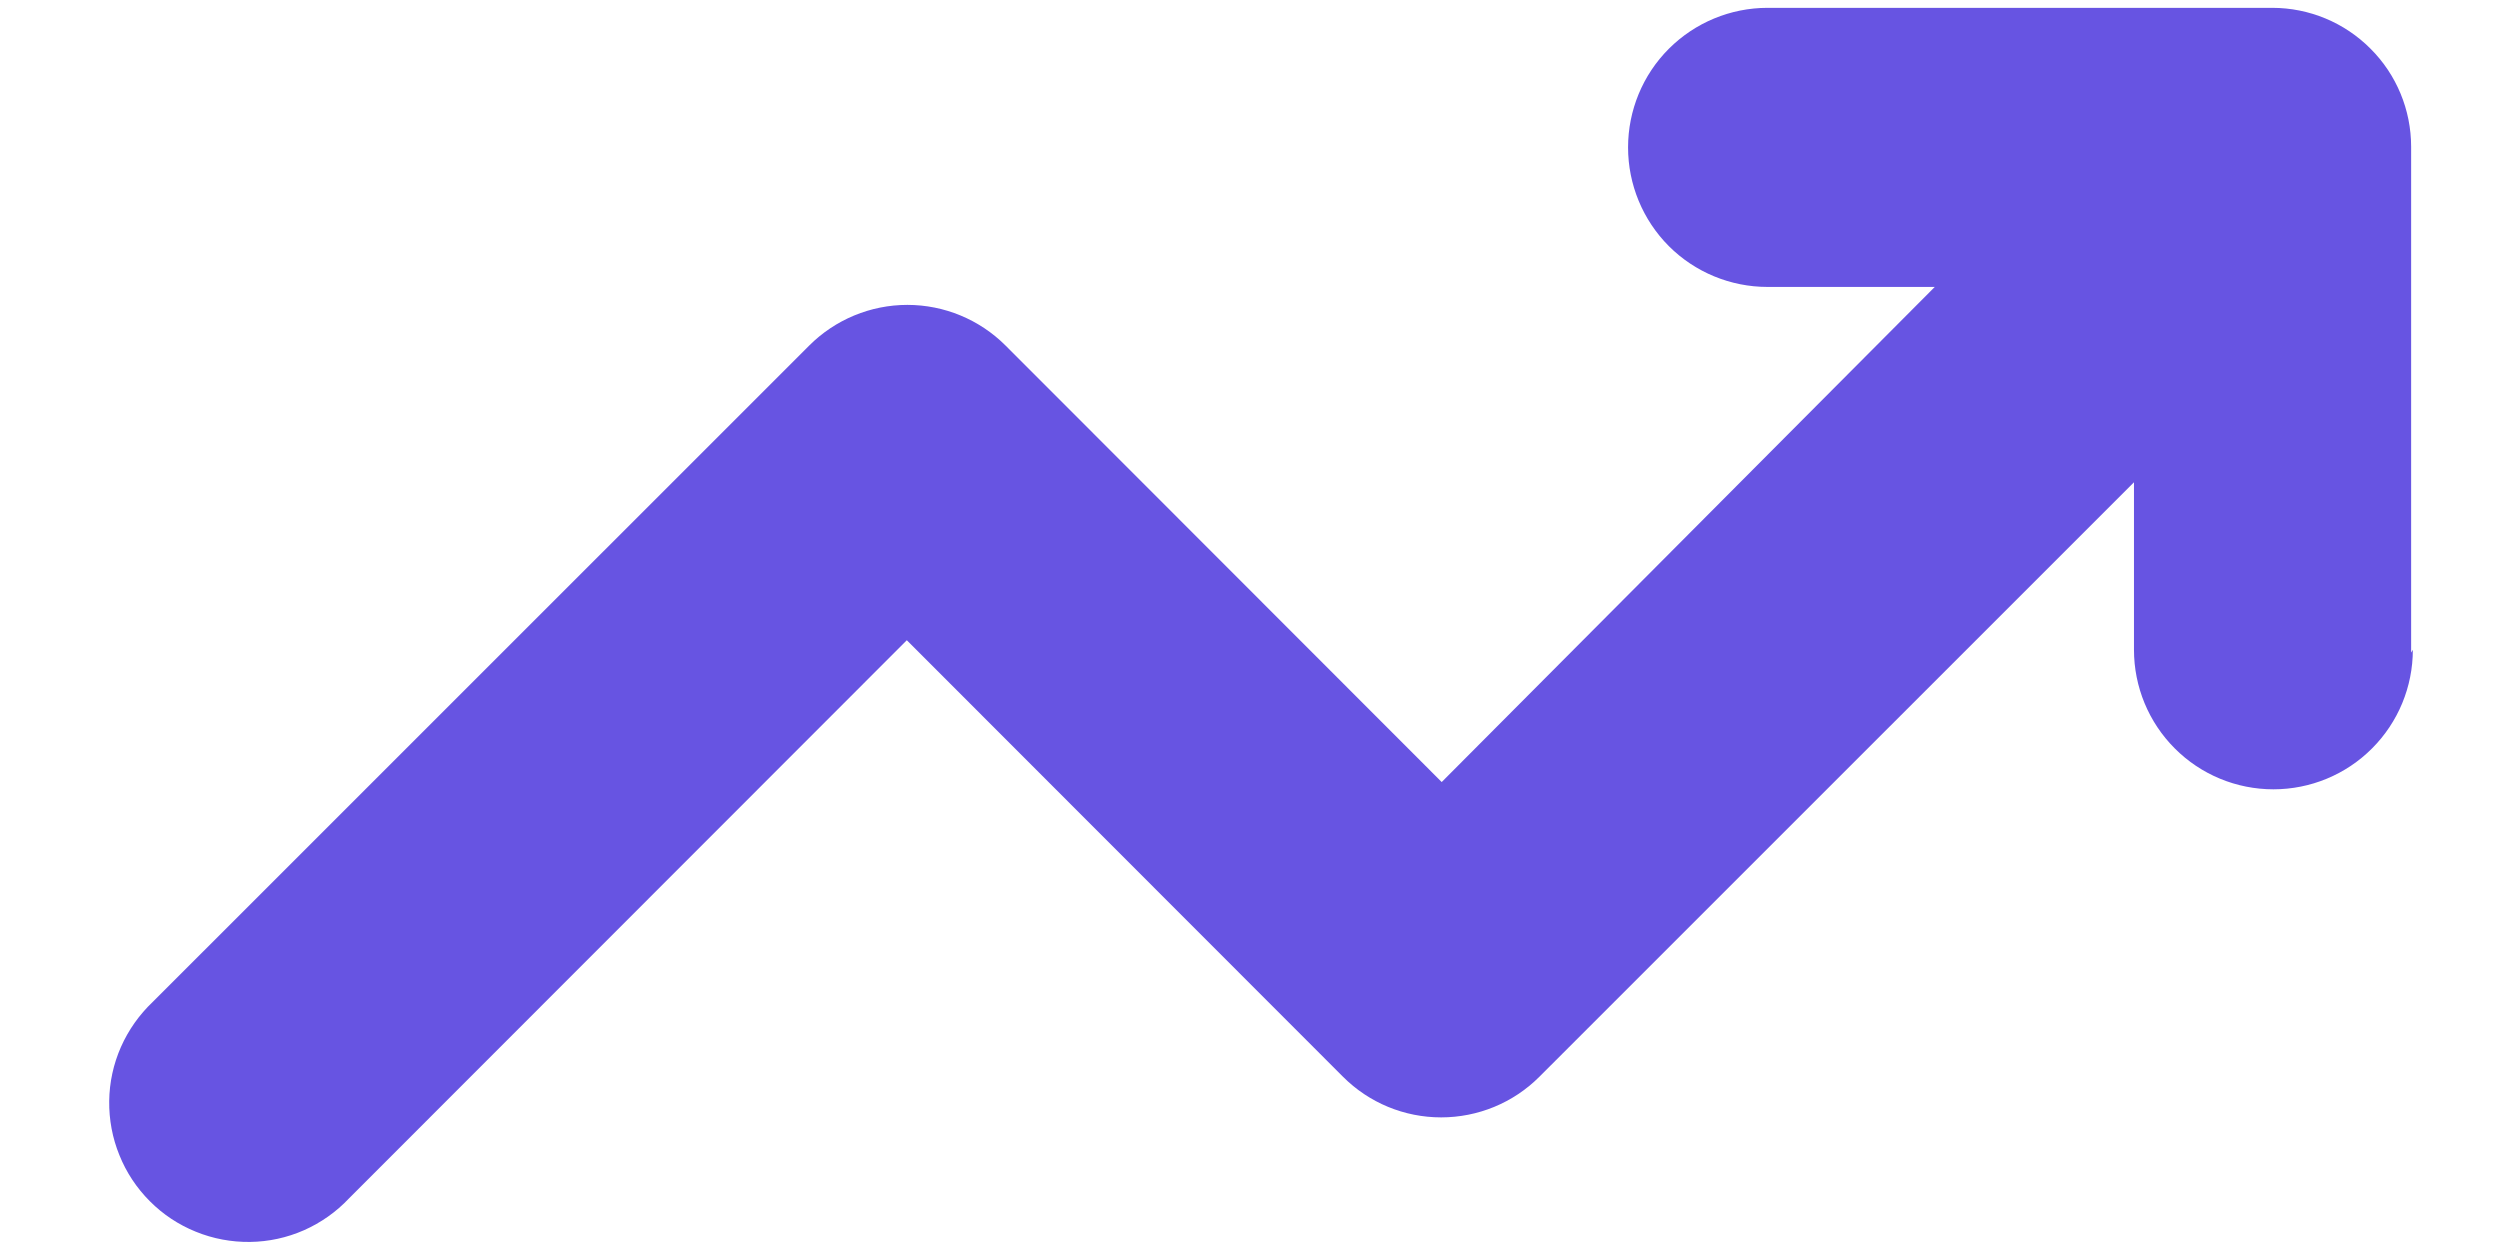
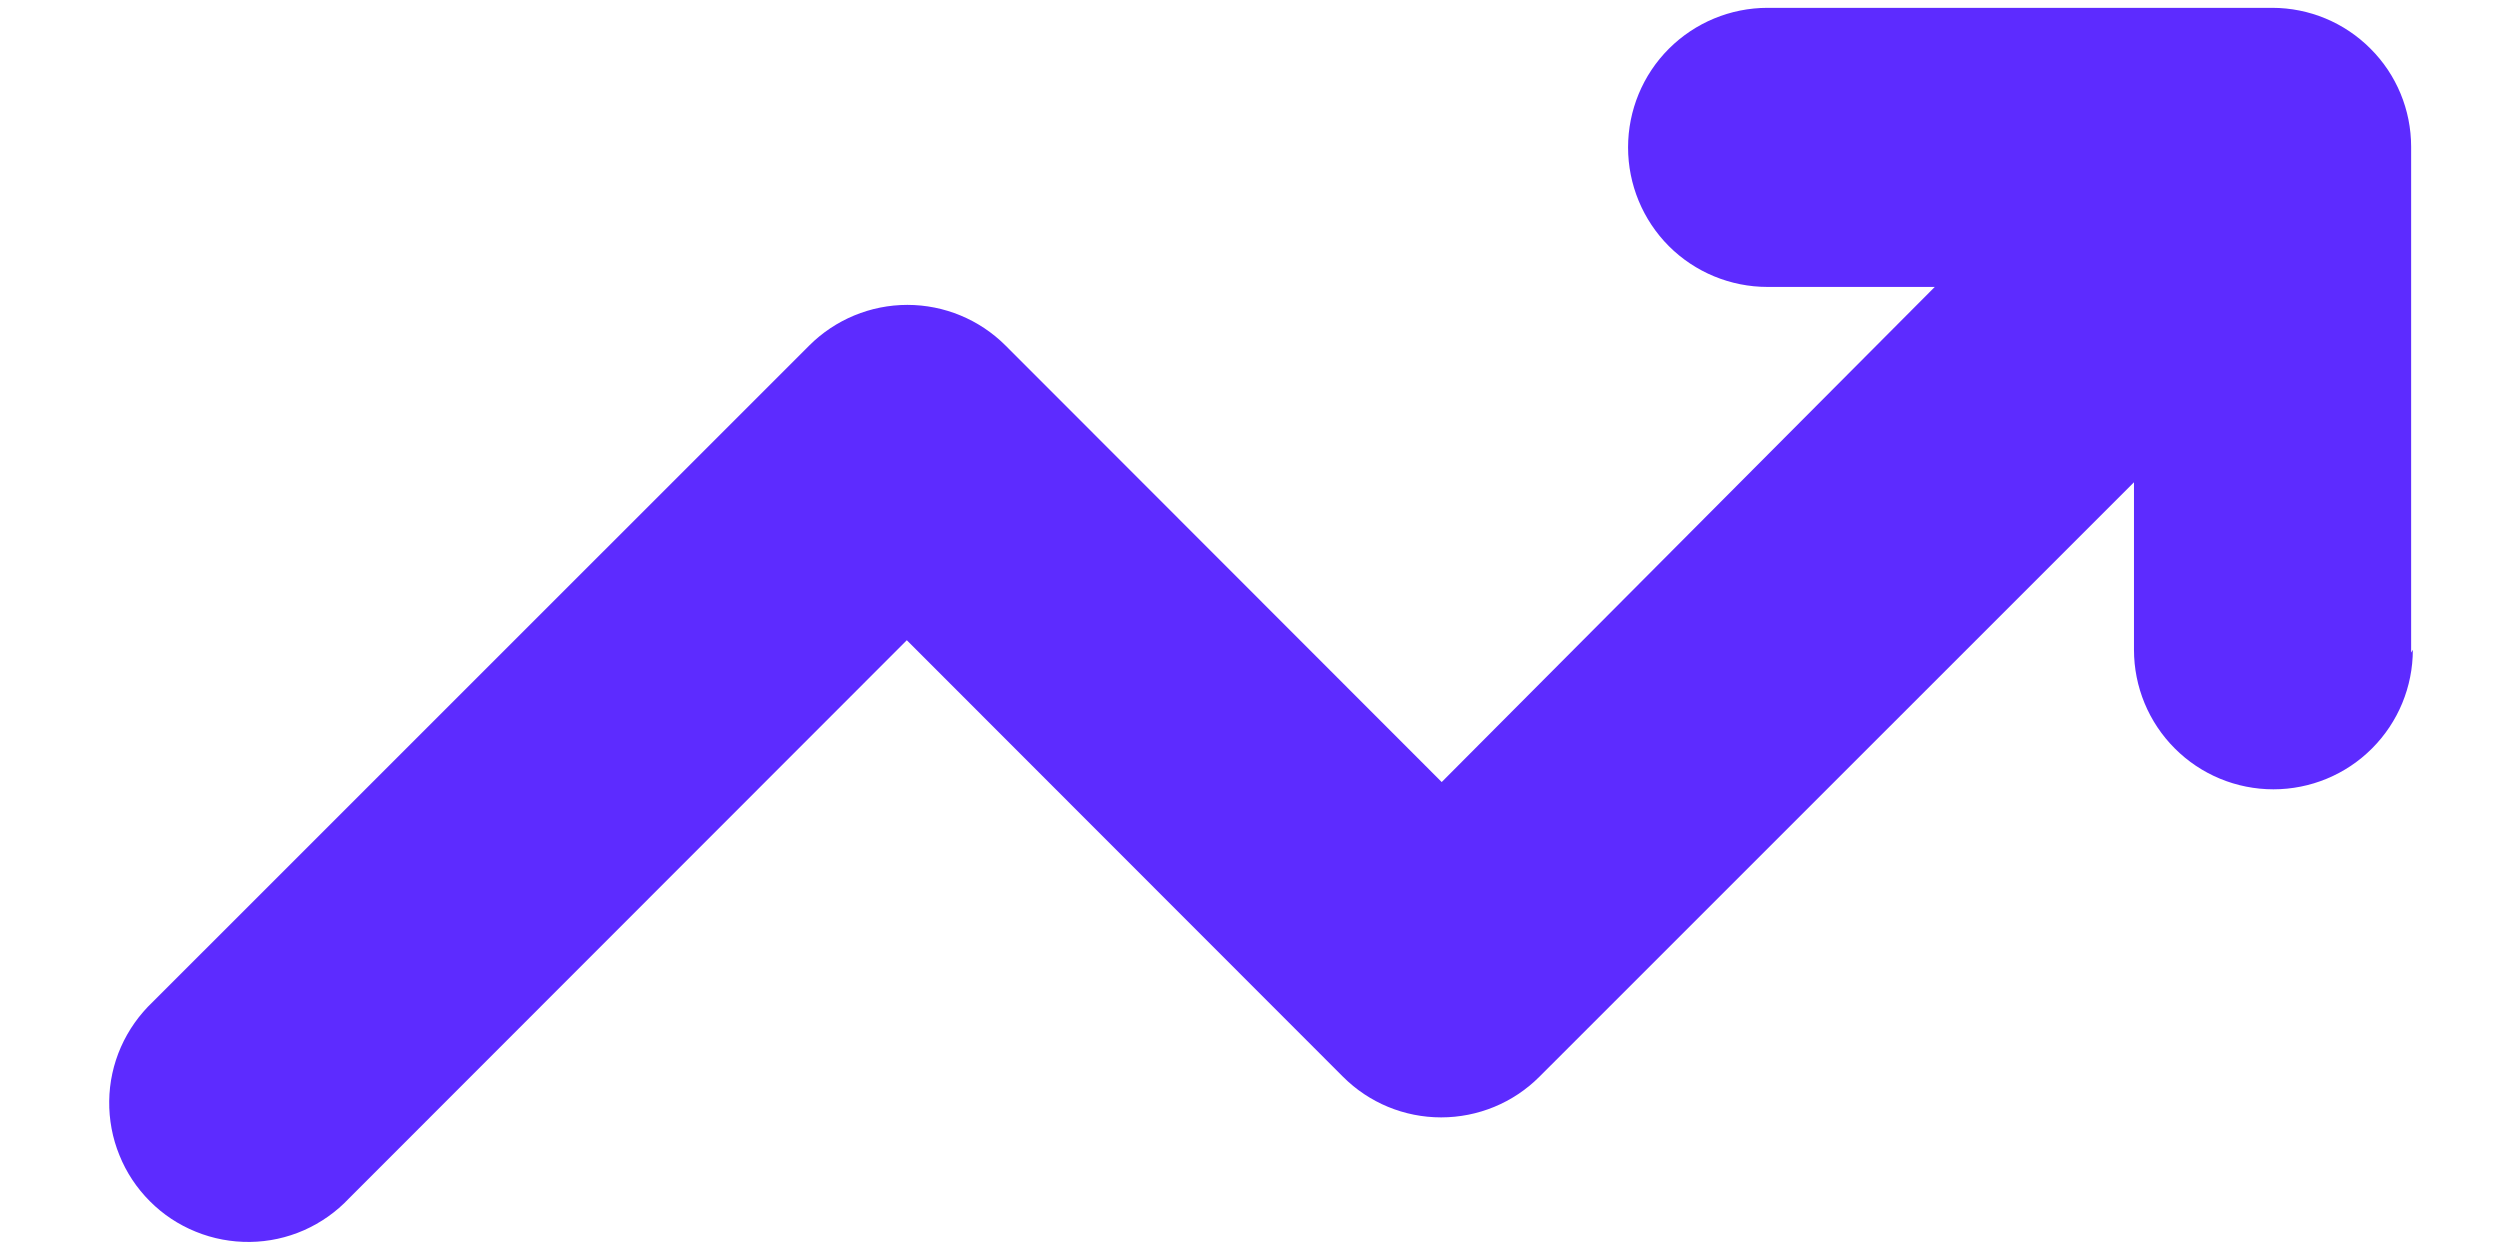
<svg xmlns="http://www.w3.org/2000/svg" width="22" height="11" viewBox="0 0 22 11" fill="none">
-   <path d="M21.218 5.743V1.292C21.218 0.968 21.09 0.657 20.86 0.428C20.631 0.198 20.32 0.069 19.996 0.069H15.554C15.229 0.069 14.916 0.199 14.686 0.429C14.456 0.659 14.327 0.972 14.327 1.297C14.327 1.623 14.456 1.935 14.686 2.166C14.916 2.396 15.229 2.525 15.554 2.525H17.026L12.687 6.882L8.849 3.041C8.62 2.812 8.309 2.683 7.985 2.683C7.661 2.683 7.35 2.812 7.121 3.041L1.344 8.817C1.225 8.93 1.13 9.065 1.064 9.214C0.998 9.364 0.963 9.525 0.961 9.689C0.959 9.852 0.989 10.015 1.051 10.166C1.112 10.318 1.203 10.455 1.319 10.571C1.434 10.687 1.572 10.778 1.723 10.839C1.875 10.901 2.037 10.931 2.2 10.929C2.364 10.927 2.525 10.892 2.675 10.826C2.824 10.76 2.959 10.665 3.071 10.546L7.98 5.634L11.819 9.476C12.048 9.705 12.358 9.833 12.682 9.833C13.006 9.833 13.317 9.705 13.546 9.476L18.779 4.244V5.718C18.779 6.044 18.908 6.356 19.138 6.586C19.368 6.817 19.681 6.946 20.006 6.946C20.331 6.946 20.644 6.817 20.874 6.586C21.104 6.356 21.233 6.044 21.233 5.718L21.218 5.743Z" fill="#6754E2" />
+   <path d="M21.218 5.743V1.292C21.218 0.968 21.09 0.657 20.86 0.428C20.631 0.198 20.32 0.069 19.996 0.069H15.554C15.229 0.069 14.916 0.199 14.686 0.429C14.456 0.659 14.327 0.972 14.327 1.297C14.327 1.623 14.456 1.935 14.686 2.166C14.916 2.396 15.229 2.525 15.554 2.525H17.026L12.687 6.882L8.849 3.041C8.62 2.812 8.309 2.683 7.985 2.683C7.661 2.683 7.35 2.812 7.121 3.041L1.344 8.817C1.225 8.93 1.13 9.065 1.064 9.214C0.998 9.364 0.963 9.525 0.961 9.689C0.959 9.852 0.989 10.015 1.051 10.166C1.112 10.318 1.203 10.455 1.319 10.571C1.434 10.687 1.572 10.778 1.723 10.839C1.875 10.901 2.037 10.931 2.2 10.929C2.364 10.927 2.525 10.892 2.675 10.826C2.824 10.76 2.959 10.665 3.071 10.546L7.98 5.634L11.819 9.476C12.048 9.705 12.358 9.833 12.682 9.833C13.006 9.833 13.317 9.705 13.546 9.476L18.779 4.244V5.718C18.779 6.044 18.908 6.356 19.138 6.586C19.368 6.817 19.681 6.946 20.006 6.946C20.331 6.946 20.644 6.817 20.874 6.586C21.104 6.356 21.233 6.044 21.233 5.718L21.218 5.743Z" fill="#5D2BFF" />
</svg>
